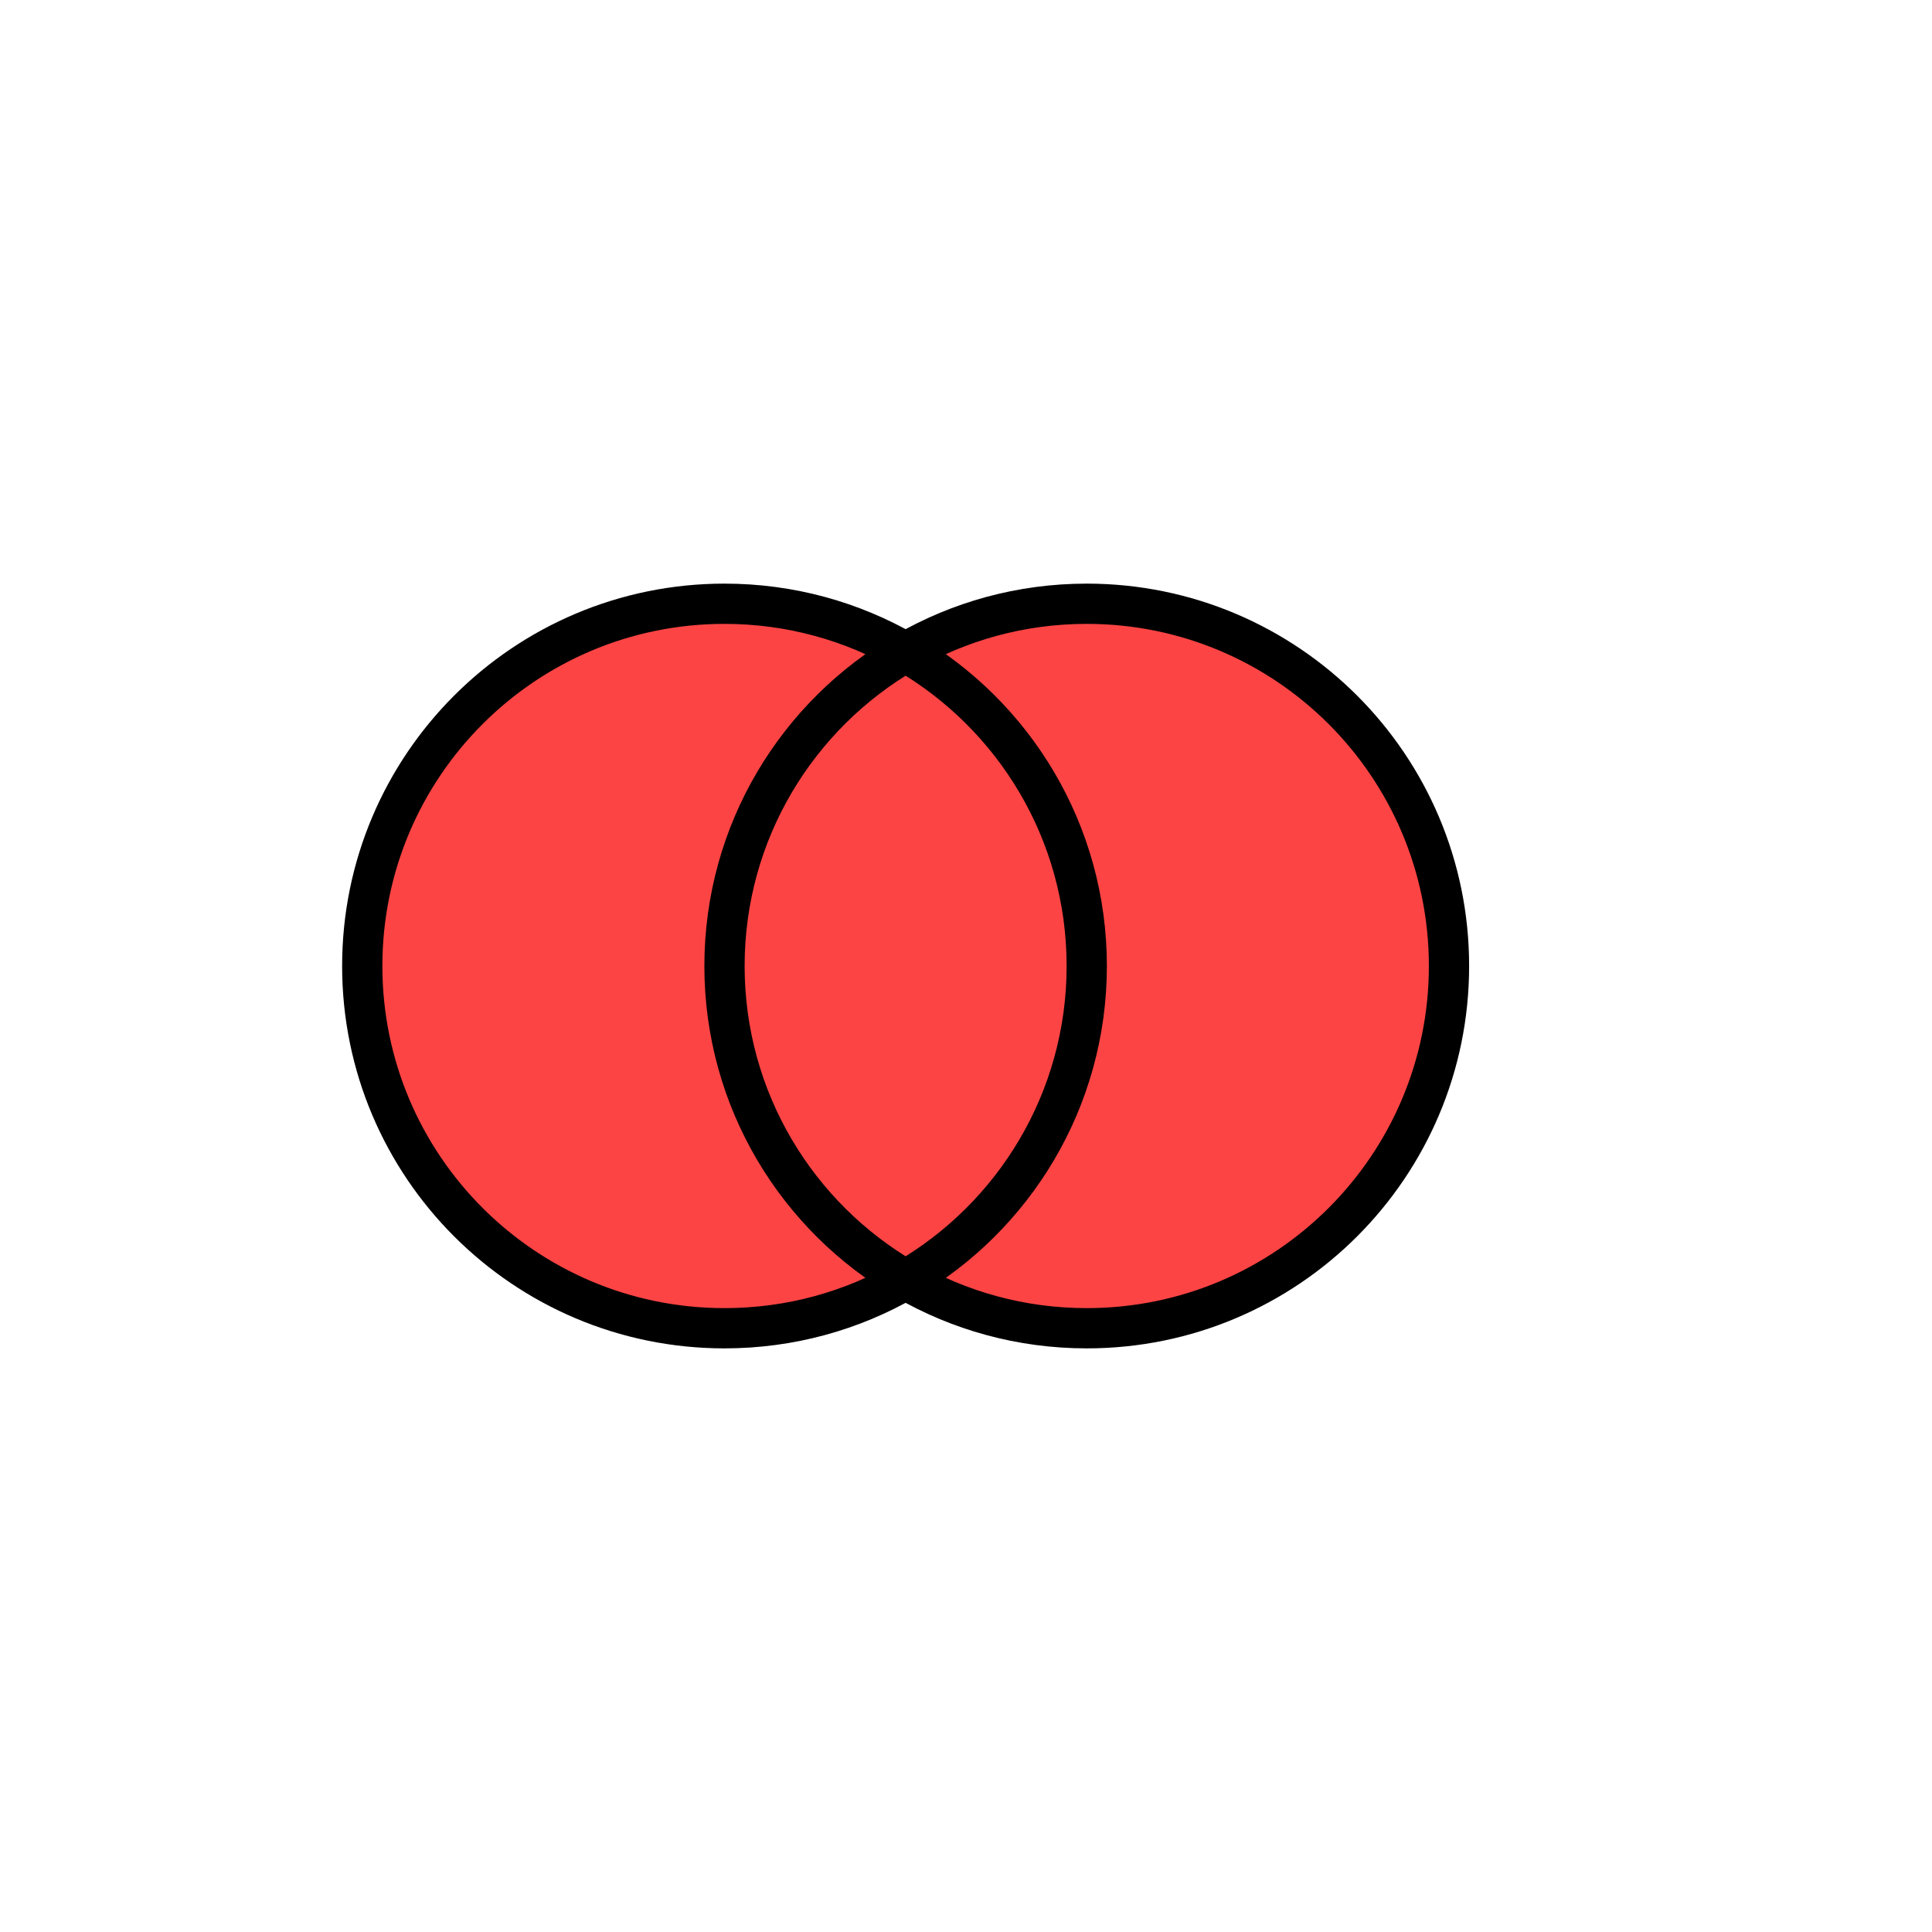
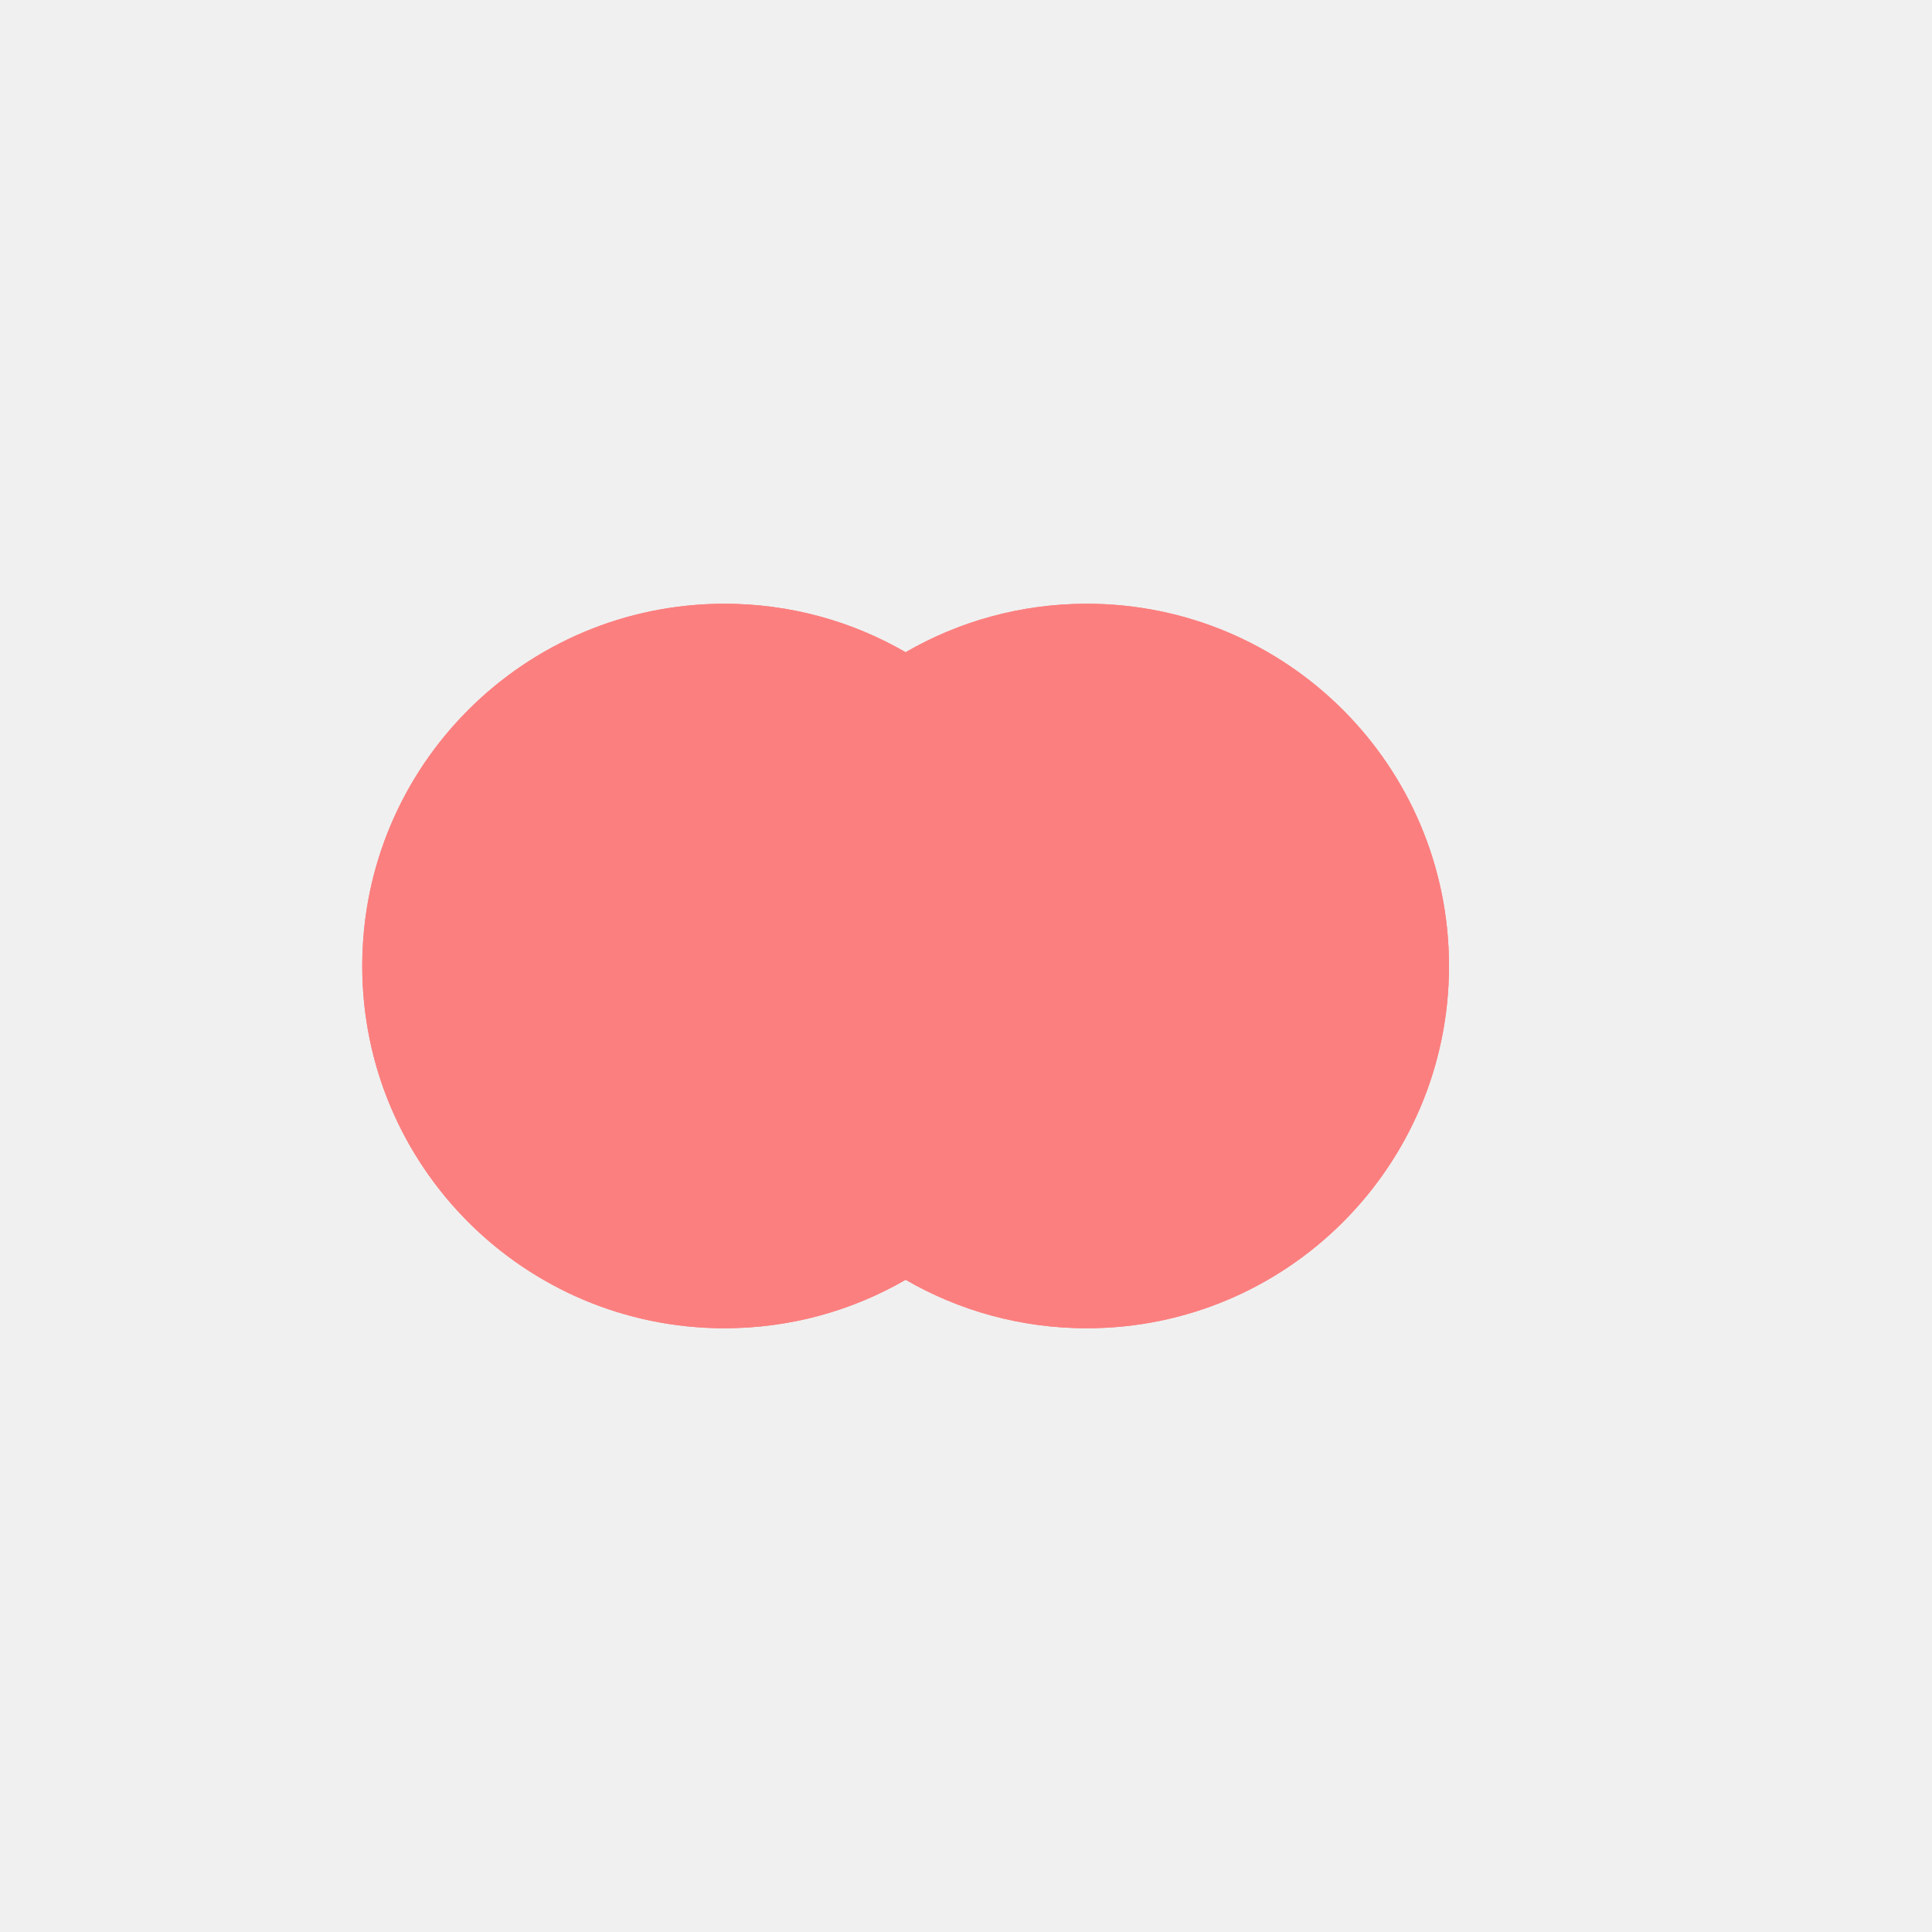
<svg xmlns="http://www.w3.org/2000/svg" width="48" height="48" viewBox="0 0 48 48" fill="none">
-   <rect width="48" height="48" fill="white" />
-   <path d="M9 24C9 28.971 13.029 33 18 33C19.639 33 21.176 32.562 22.5 31.796C19.81 30.24 18 27.331 18 24C18 20.669 19.81 17.76 22.5 16.204C21.176 15.438 19.639 15 18 15C13.029 15 9 19.029 9 24Z" fill="#FC4444" />
-   <path d="M27 33C31.971 33 36 28.971 36 24C36 19.029 31.971 15 27 15C25.361 15 23.824 15.438 22.5 16.204C25.19 17.76 27 20.669 27 24C27 27.331 25.19 30.24 22.5 31.796C23.824 32.562 25.361 33 27 33Z" fill="#FC4444" />
-   <path d="M22.5 16.204C19.81 17.76 18 20.669 18 24C18 27.331 19.81 30.24 22.5 31.796C25.19 30.24 27 27.331 27 24C27 20.669 25.19 17.76 22.5 16.204Z" fill="#FC4444" />
-   <path d="M22.5 16.204C19.81 17.76 18 20.669 18 24C18 27.331 19.81 30.24 22.5 31.796M22.5 16.204C23.824 15.438 25.361 15 27 15C31.971 15 36 19.029 36 24C36 28.971 31.971 33 27 33C25.361 33 23.824 32.562 22.5 31.796M22.5 16.204C21.176 15.438 19.639 15 18 15C13.029 15 9 19.029 9 24C9 28.971 13.029 33 18 33C19.639 33 21.176 32.562 22.5 31.796M22.5 16.204C25.19 17.76 27 20.669 27 24C27 27.331 25.19 30.24 22.5 31.796" stroke="black" />
+   <path d="M9 24C9 28.971 13.029 33 18 33C19.639 33 21.176 32.562 22.5 31.796C19.81 30.24 18 27.331 18 24C18 20.669 19.81 17.76 22.5 16.204C21.176 15.438 19.639 15 18 15C13.029 15 9 19.029 9 24Z" fill="#fc7f7f" />
+   <path d="M27 33C31.971 33 36 28.971 36 24C36 19.029 31.971 15 27 15C25.361 15 23.824 15.438 22.5 16.204C25.19 17.76 27 20.669 27 24C27 27.331 25.19 30.24 22.5 31.796C23.824 32.562 25.361 33 27 33Z" fill="#fc7f7f" />
+   <path d="M22.5 16.204C19.81 17.76 18 20.669 18 24C18 27.331 19.81 30.24 22.5 31.796C25.19 30.24 27 27.331 27 24C27 20.669 25.19 17.76 22.5 16.204Z" fill="#fc7f7f" />
+   <path d="M22.5 16.204C19.81 17.76 18 20.669 18 24C18 27.331 19.81 30.24 22.5 31.796M22.5 16.204C23.824 15.438 25.361 15 27 15C31.971 15 36 19.029 36 24C36 28.971 31.971 33 27 33C25.361 33 23.824 32.562 22.5 31.796M22.5 16.204C21.176 15.438 19.639 15 18 15C13.029 15 9 19.029 9 24C9 28.971 13.029 33 18 33C19.639 33 21.176 32.562 22.5 31.796M22.5 16.204C25.19 17.76 27 20.669 27 24C27 27.331 25.19 30.24 22.5 31.796" fill="#fc7f7f" />
</svg>
